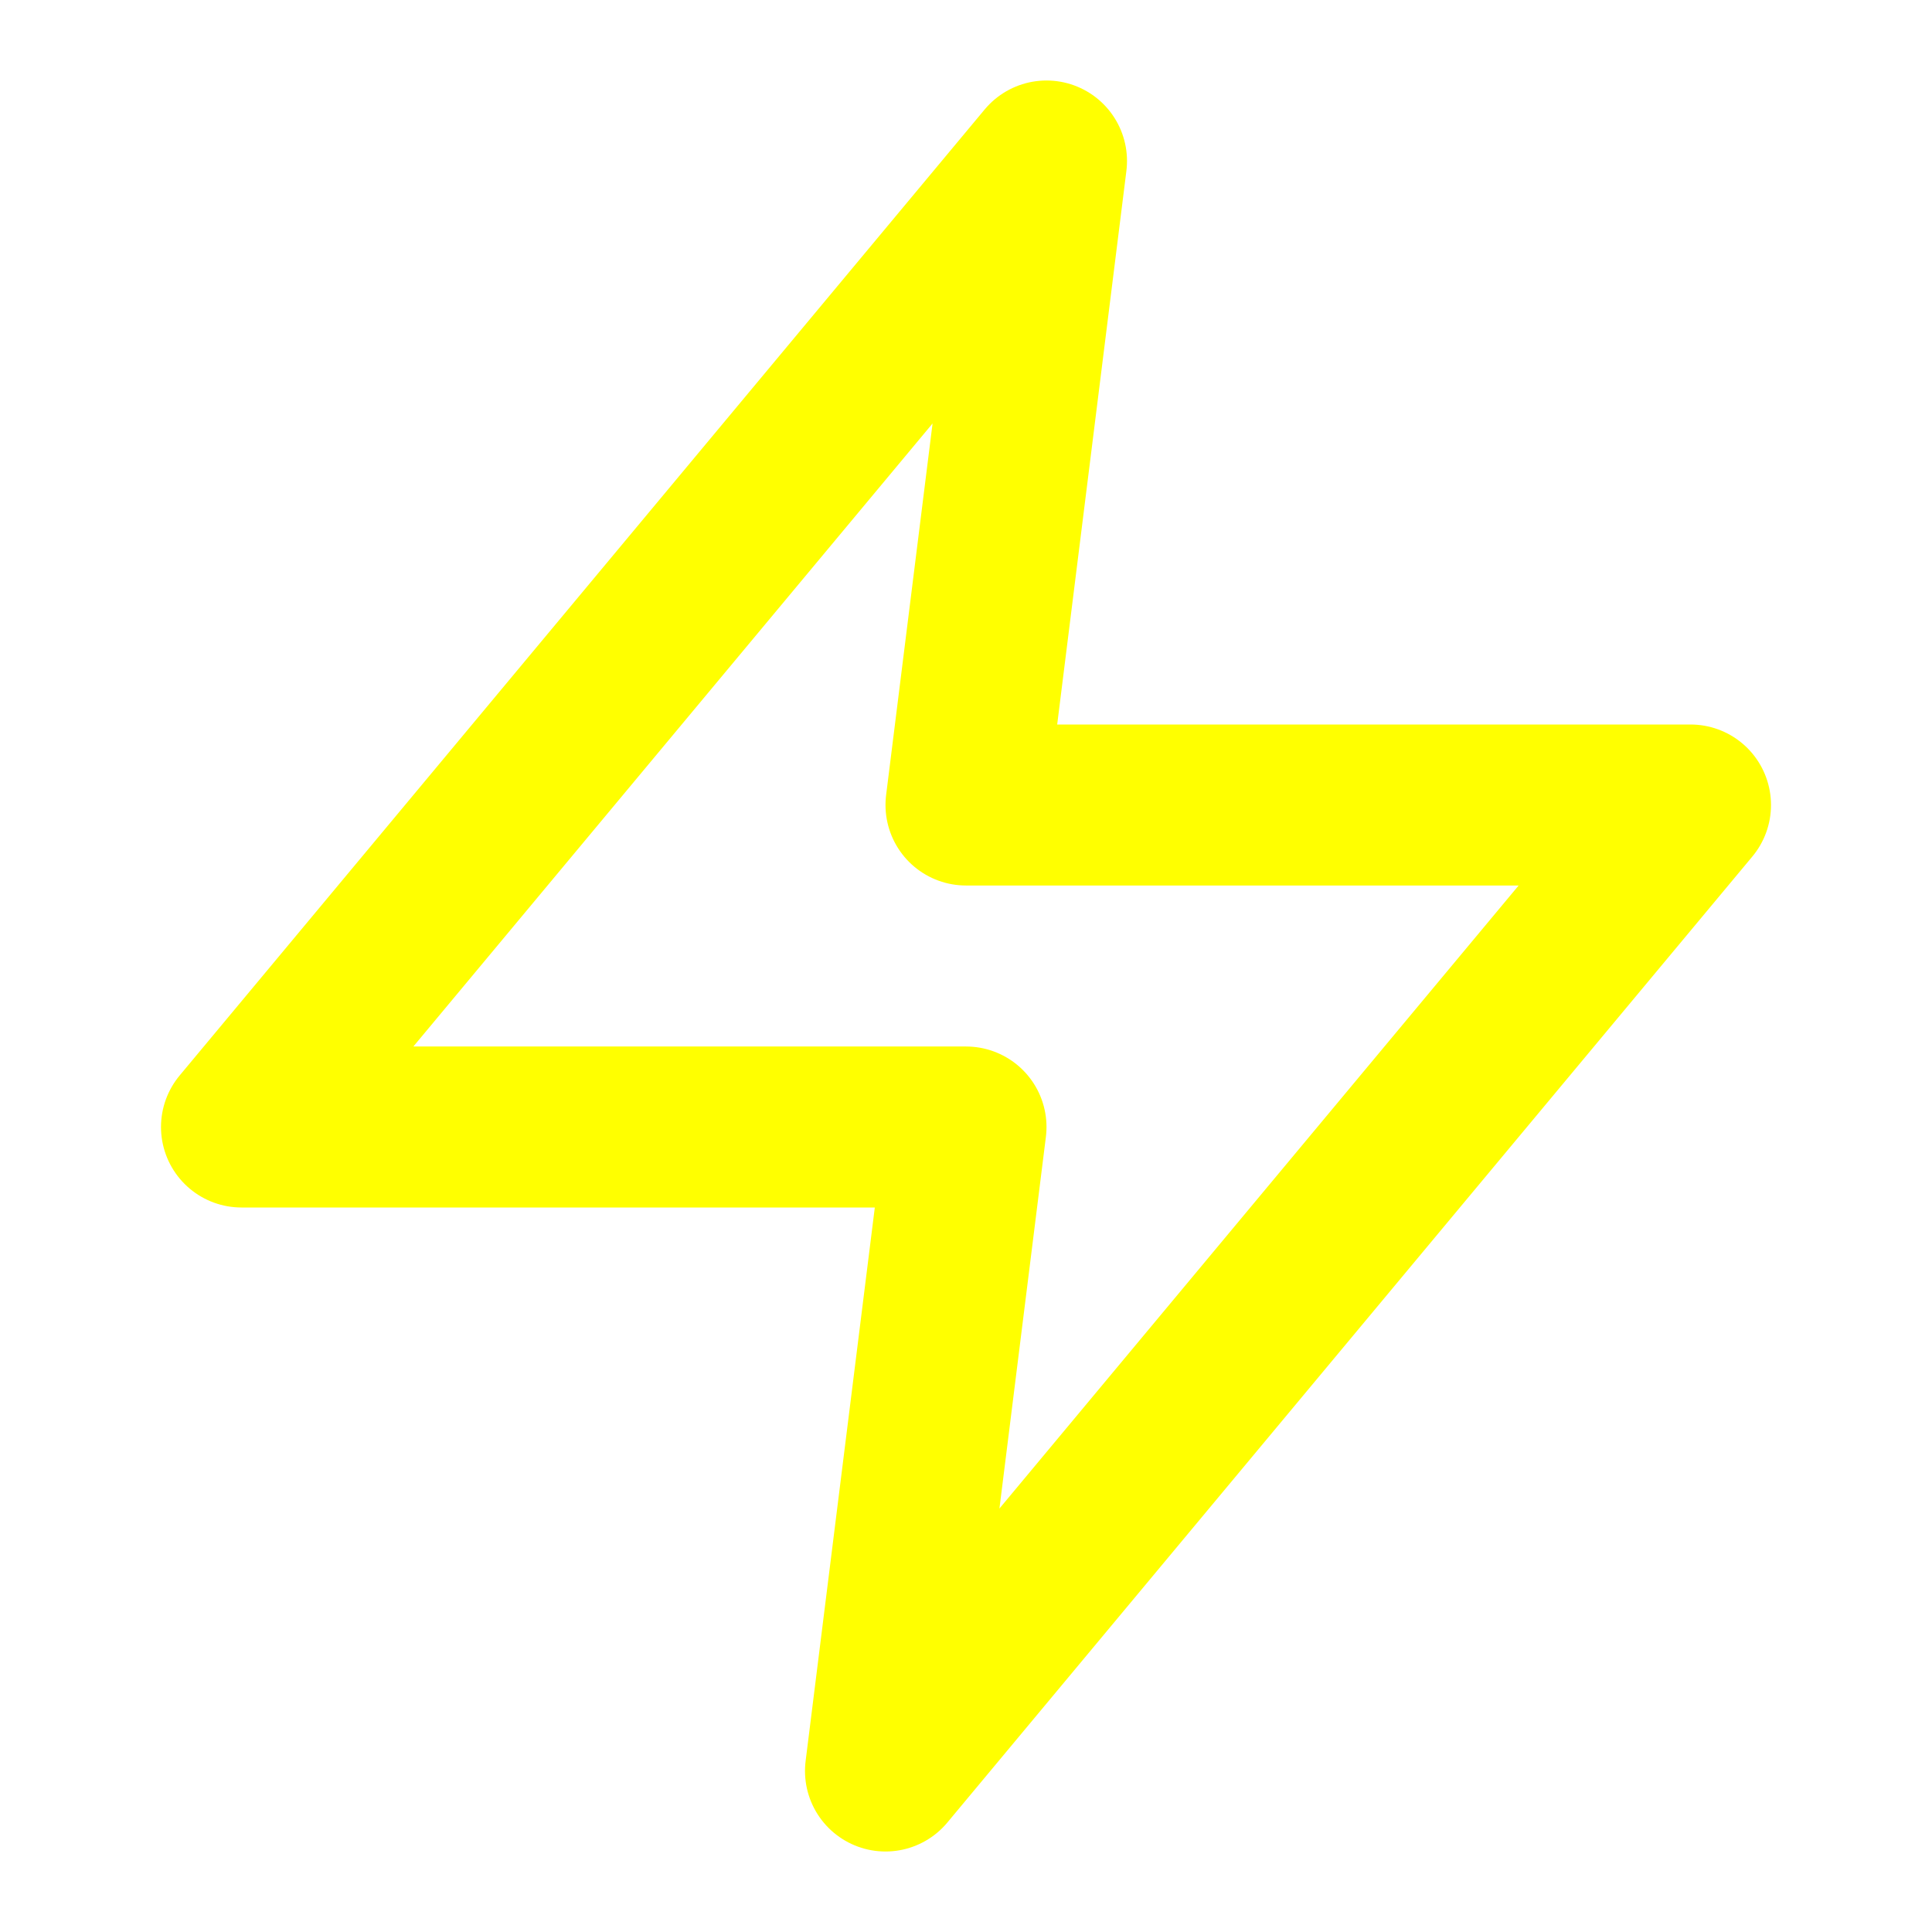
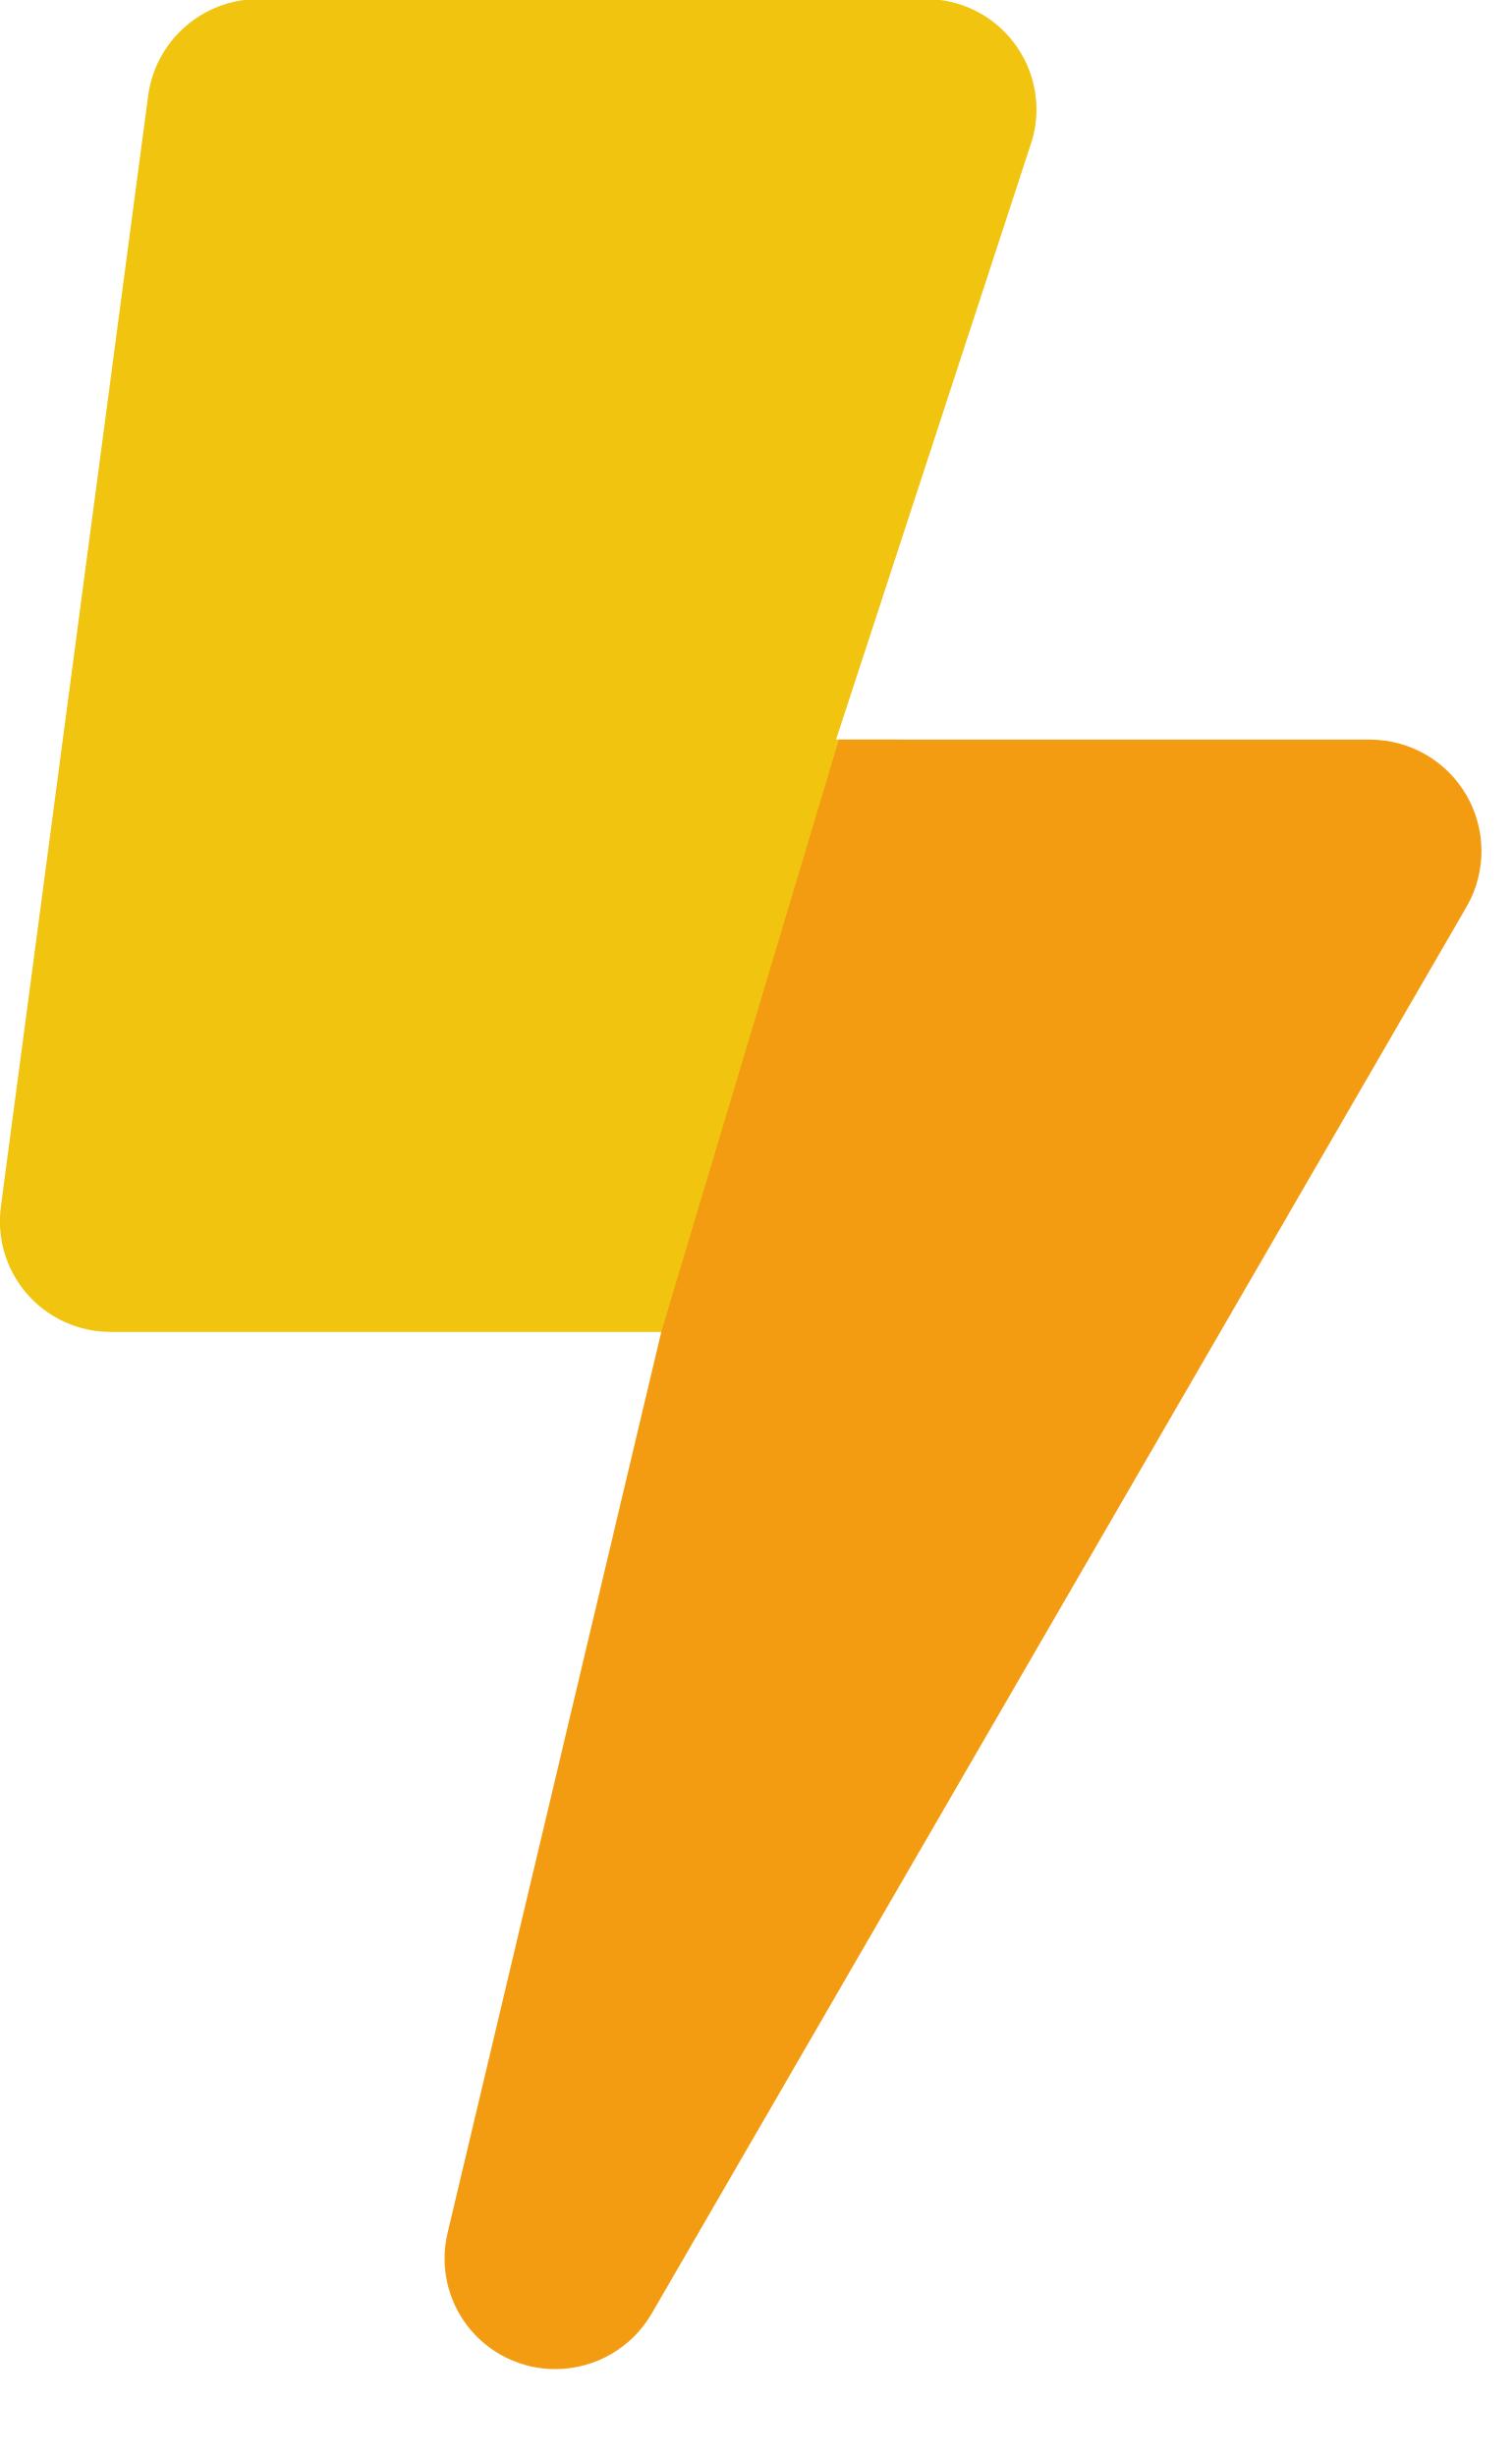
- <svg xmlns="http://www.w3.org/2000/svg" viewBox="0 0 24 24" fill="none" stroke="#ff0" stroke-width="2" stroke-linecap="round" stroke-linejoin="round">
-   <polygon points="13 2 3 14 12 14 11 22 21 10 12 10 13 2" />
+ <svg xmlns="http://www.w3.org/2000/svg" viewBox="0 0 16 26">
+   <path d="M9.5 7.83h-.65l2.08-6.36a1.17 1.17 0 0 0-1.13-1.48H2.74A1.18 1.18 0 0 0 1.57 1L.01 12.77a1.17 1.17 0 0 0 1.16 1.33h6.82" fill="#f1c40f" fill-rule="evenodd" />
+   <path d="M7 14.1 4.74 23.63a1.17 1.17 0 0 0 1.14 1.45 1.18 1.18 0 0 0 1.02-.59l8.63-14.9a1.18 1.18 0 0 0-1.02-1.76H8.88" fill="#f39c12" fill-rule="evenodd" />
</svg>
